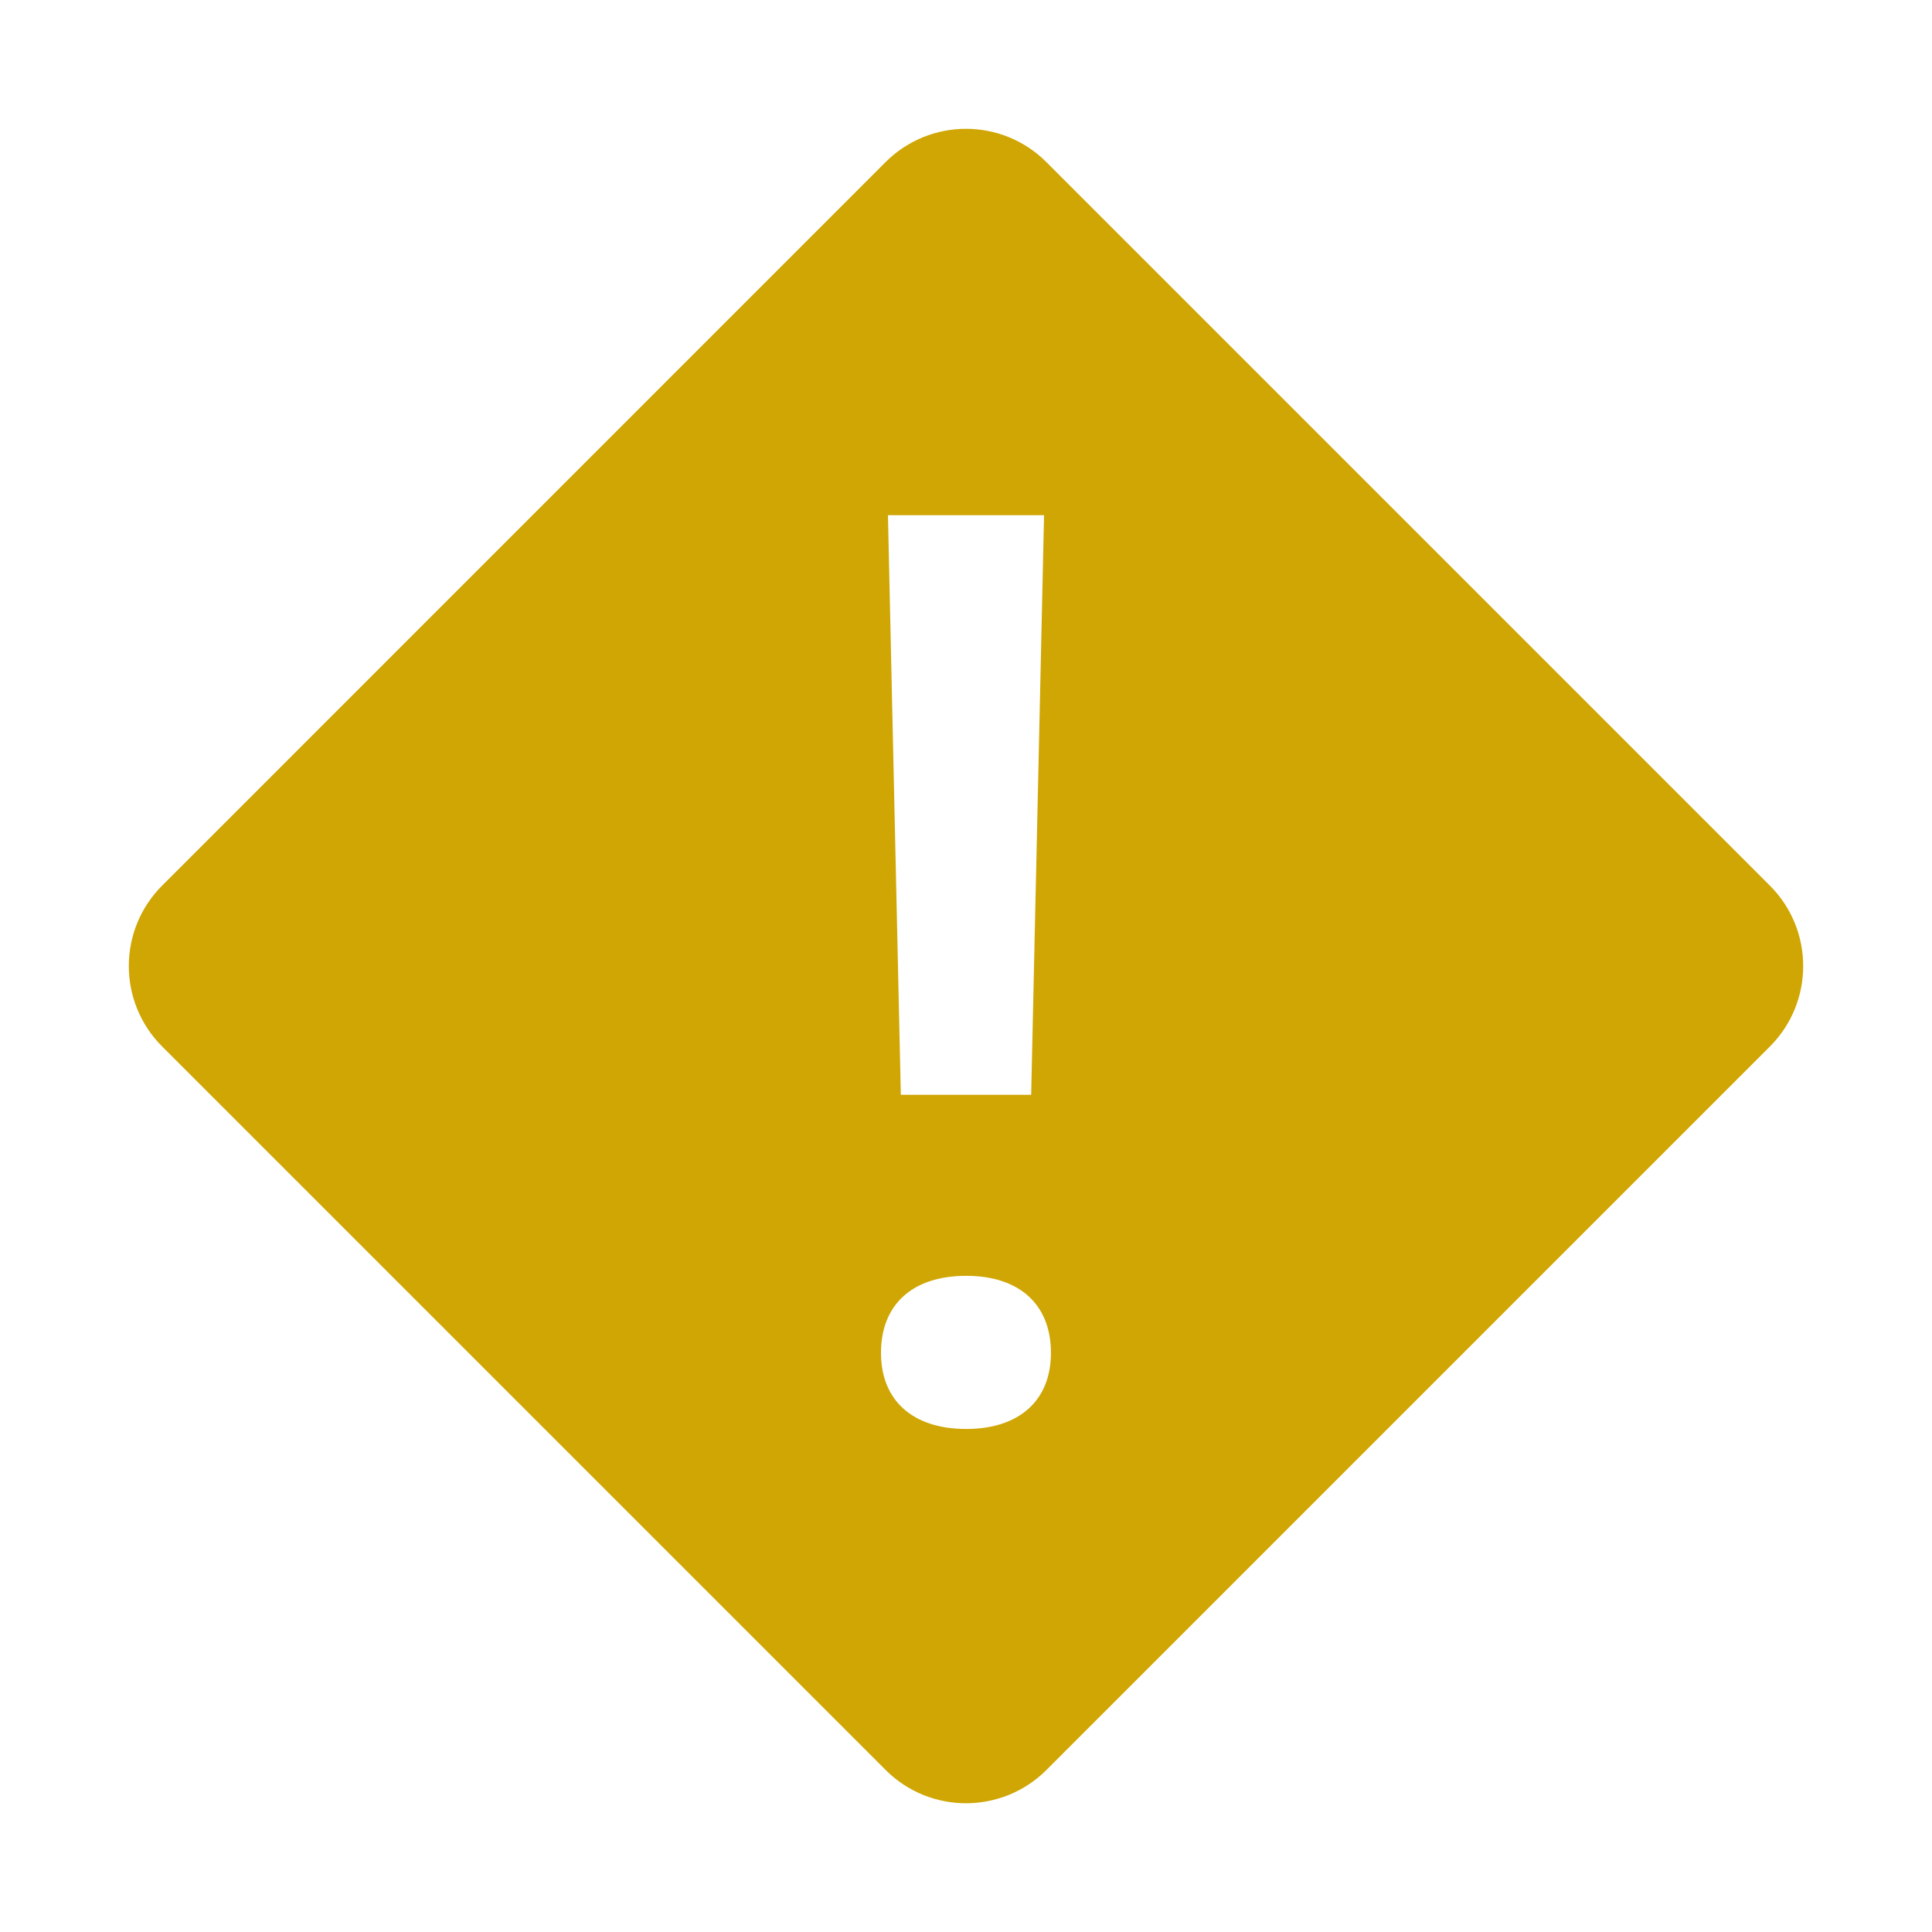
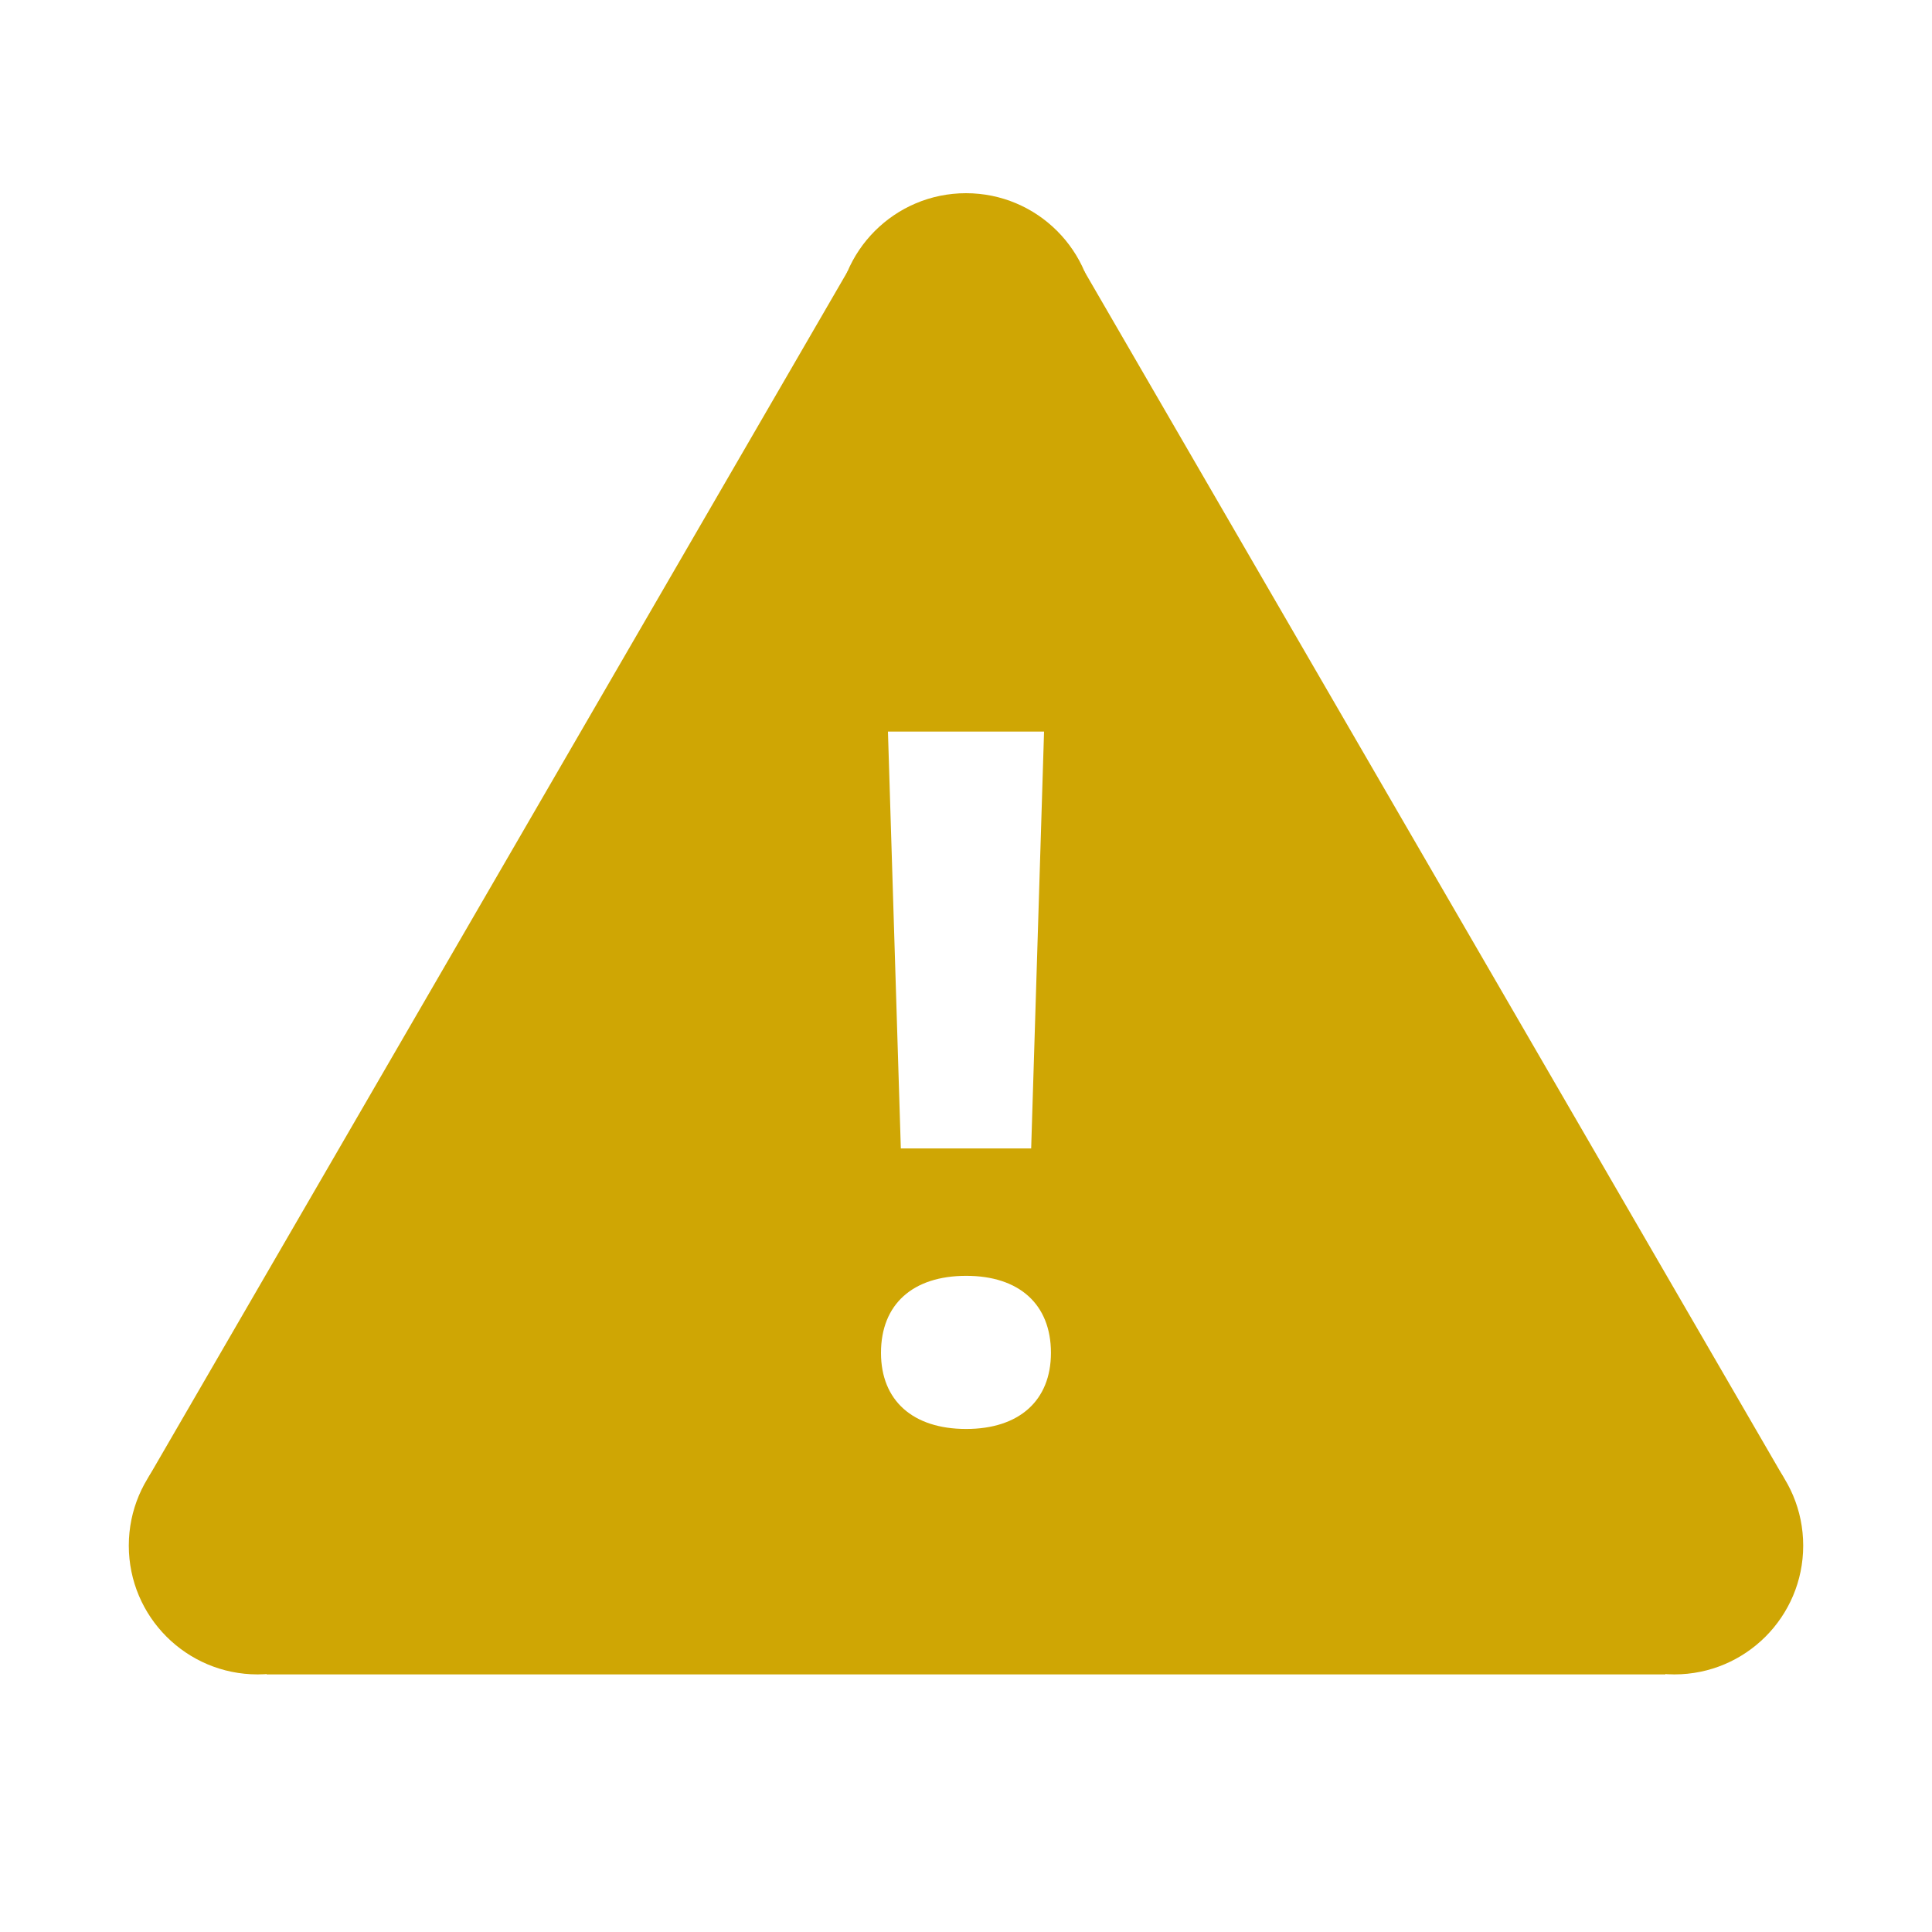
- <svg xmlns="http://www.w3.org/2000/svg" id="Layer_1" style="enable-background:new 0 0 30 30;" version="1.1" viewBox="0 0 30 30" xml:space="preserve">
-   <path fill="#cfa604" d="M27.483,13.752L16.248,2.517c-0.689-0.689-1.807-0.689-2.497,0L2.517,13.752c-0.689,0.689-0.689,1.807,0,2.497  l11.235,11.235c0.689,0.689,1.807,0.689,2.497,0l11.235-11.235C28.172,15.559,28.172,14.441,27.483,13.752z M16.212,8l-0.2,9h-2.024  l-0.2-9H16.212z M15.003,22.189c-0.828,0-1.323-0.441-1.323-1.182c0-0.755,0.494-1.196,1.323-1.196c0.822,0,1.316,0.441,1.316,1.196  C16.319,21.748,15.825,22.189,15.003,22.189z" />
+ <svg xmlns="http://www.w3.org/2000/svg" version="1.1" id="Layer_1" x="0px" y="0px" viewBox="0 0 30 30" style="enable-background:new 0 0 30 30;" xml:space="preserve">
+   <circle fill="#cfa604" cx="26" cy="24" r="2" />
+   <path fill="#cfa604" d="M17,5c0,1.105-0.895,1-2,1s-2,0.105-2-1s0.895-2,2-2S17,3.895,17,5z" />
+   <circle fill="#cfa604" cx="4" cy="24" r="2" />
+   <path fill="#cfa604" d="M16.836,4.21L15,4l-1.836,0.21L2.3,22.948L4.144,26H15h10.856l1.844-3.052L16.836,4.21z M16.212,11.36l-0.2,6.473h-2.024  l-0.2-6.473H16.212z M15.003,22.189c-0.828,0-1.323-0.441-1.323-1.182c0-0.755,0.494-1.196,1.323-1.196  c0.822,0,1.316,0.441,1.316,1.196C16.319,21.748,15.825,22.189,15.003,22.189z" />
</svg>
